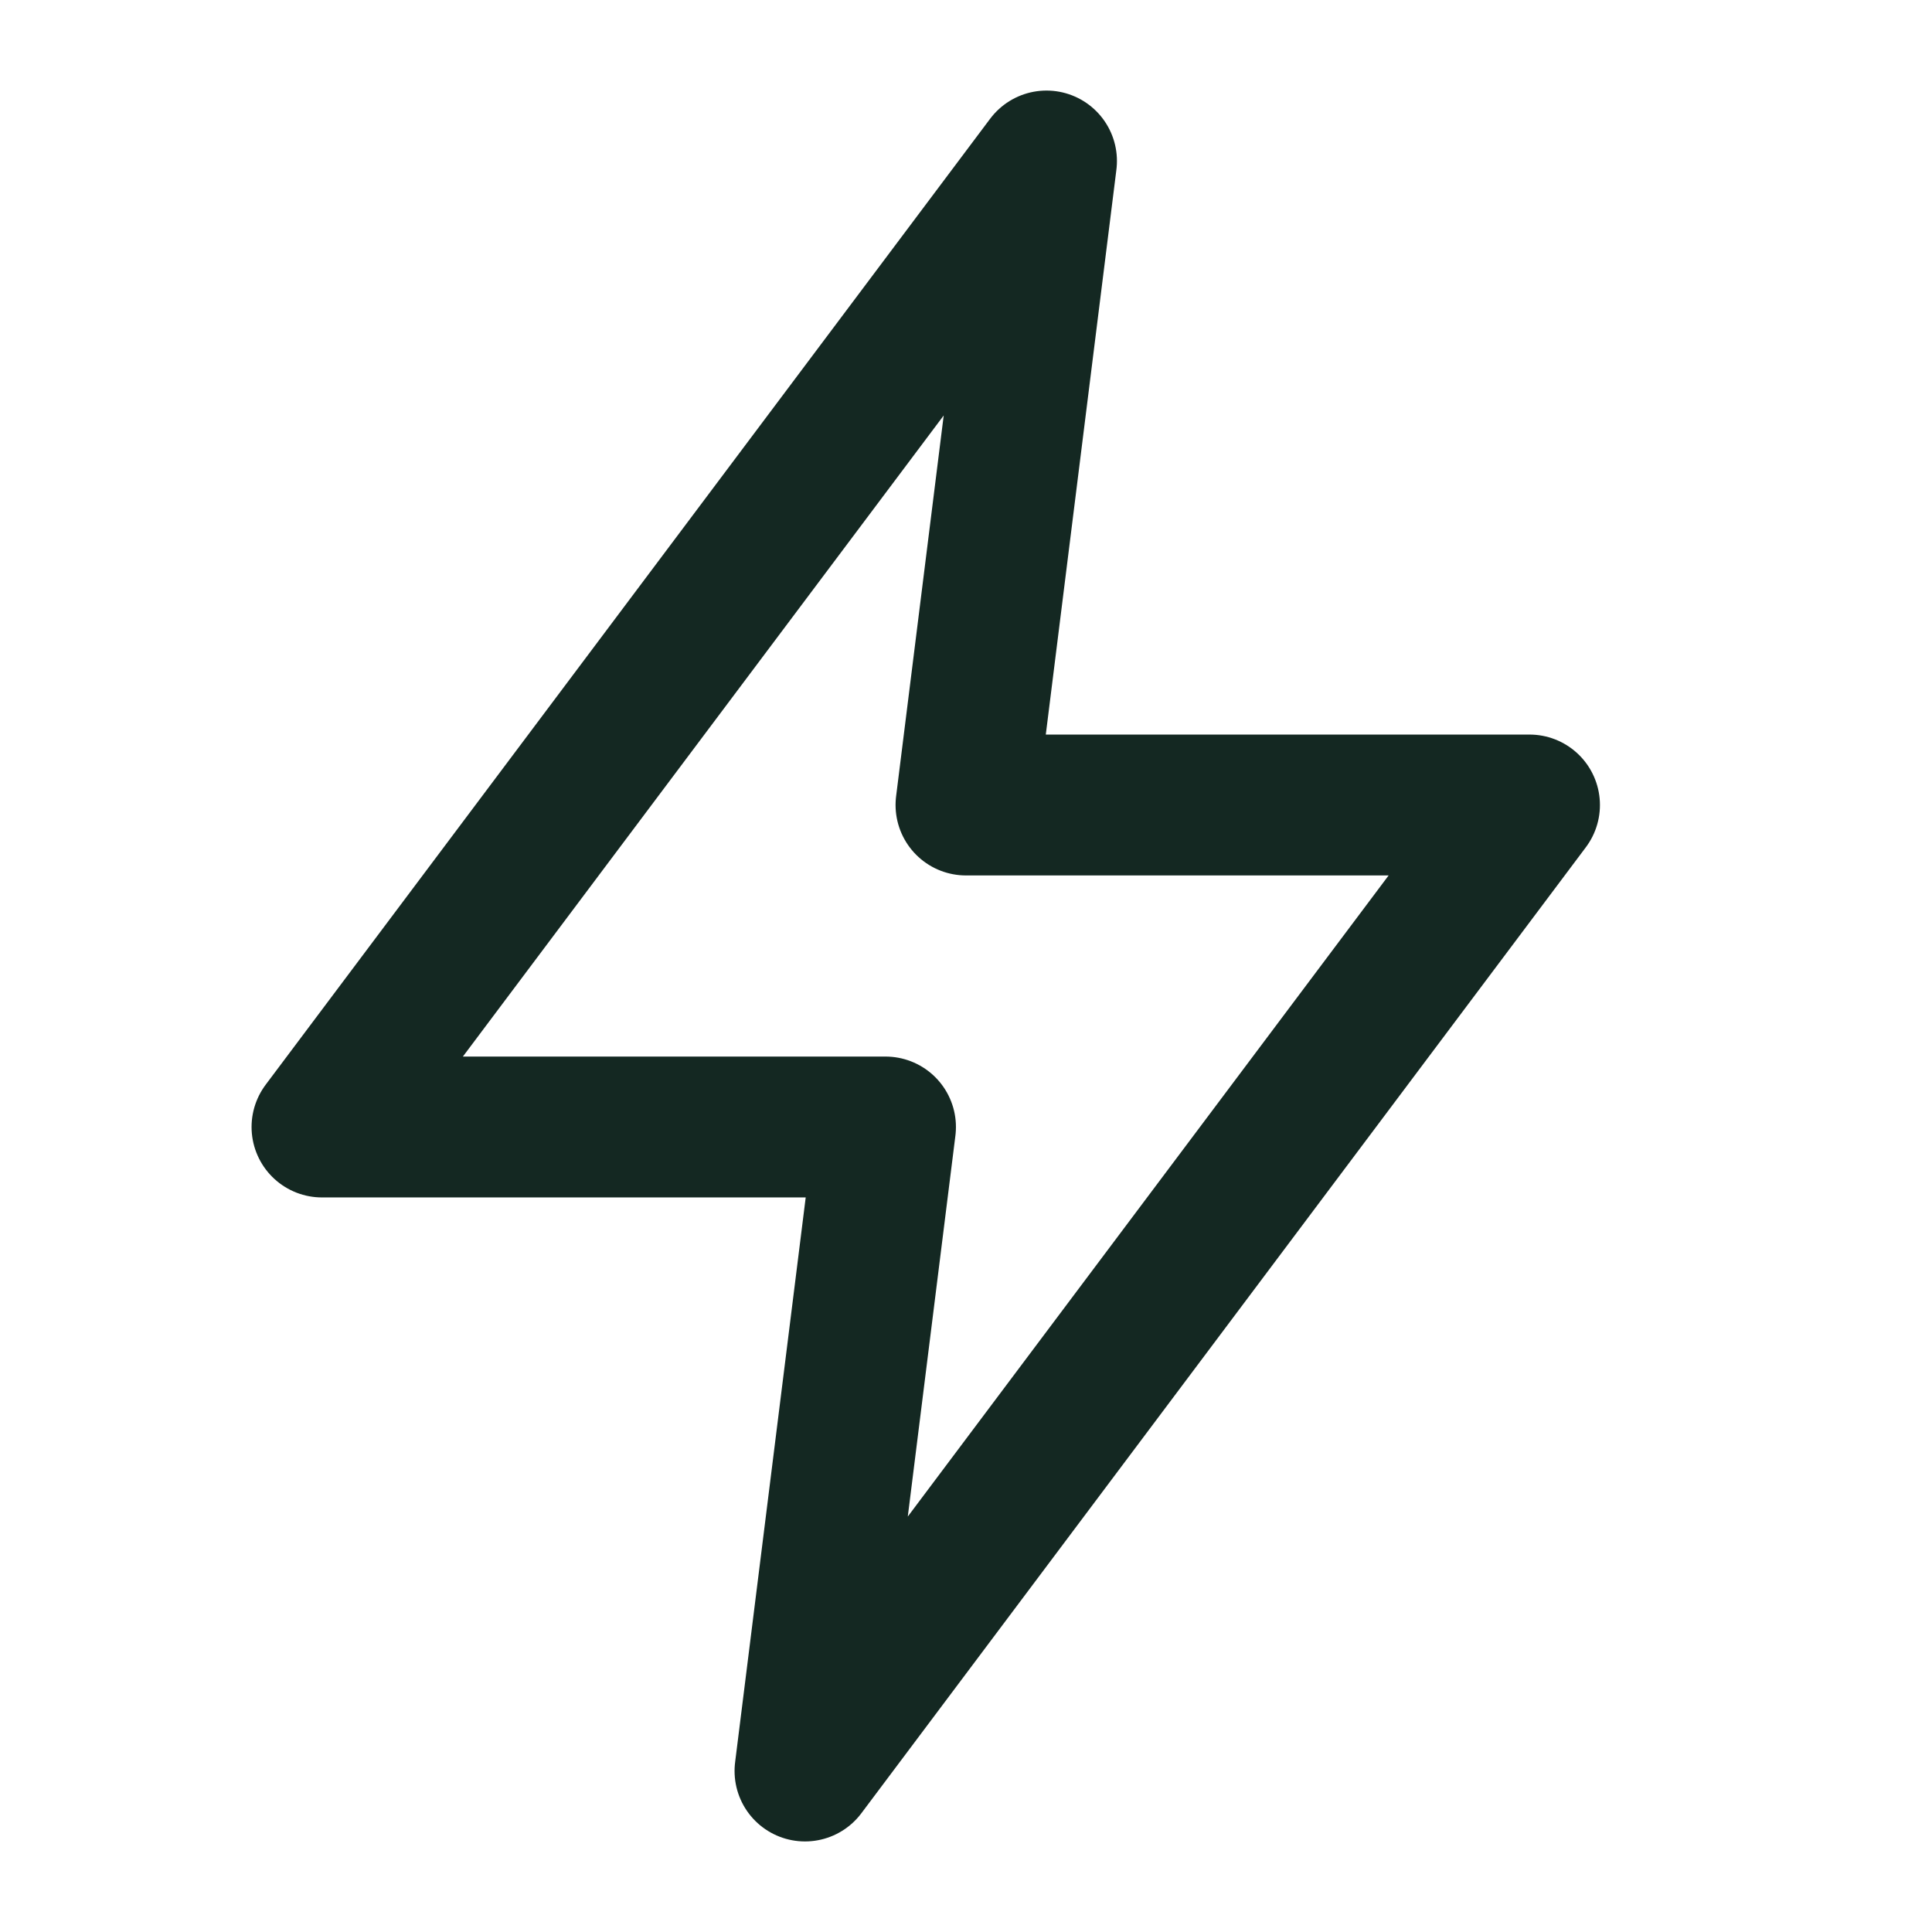
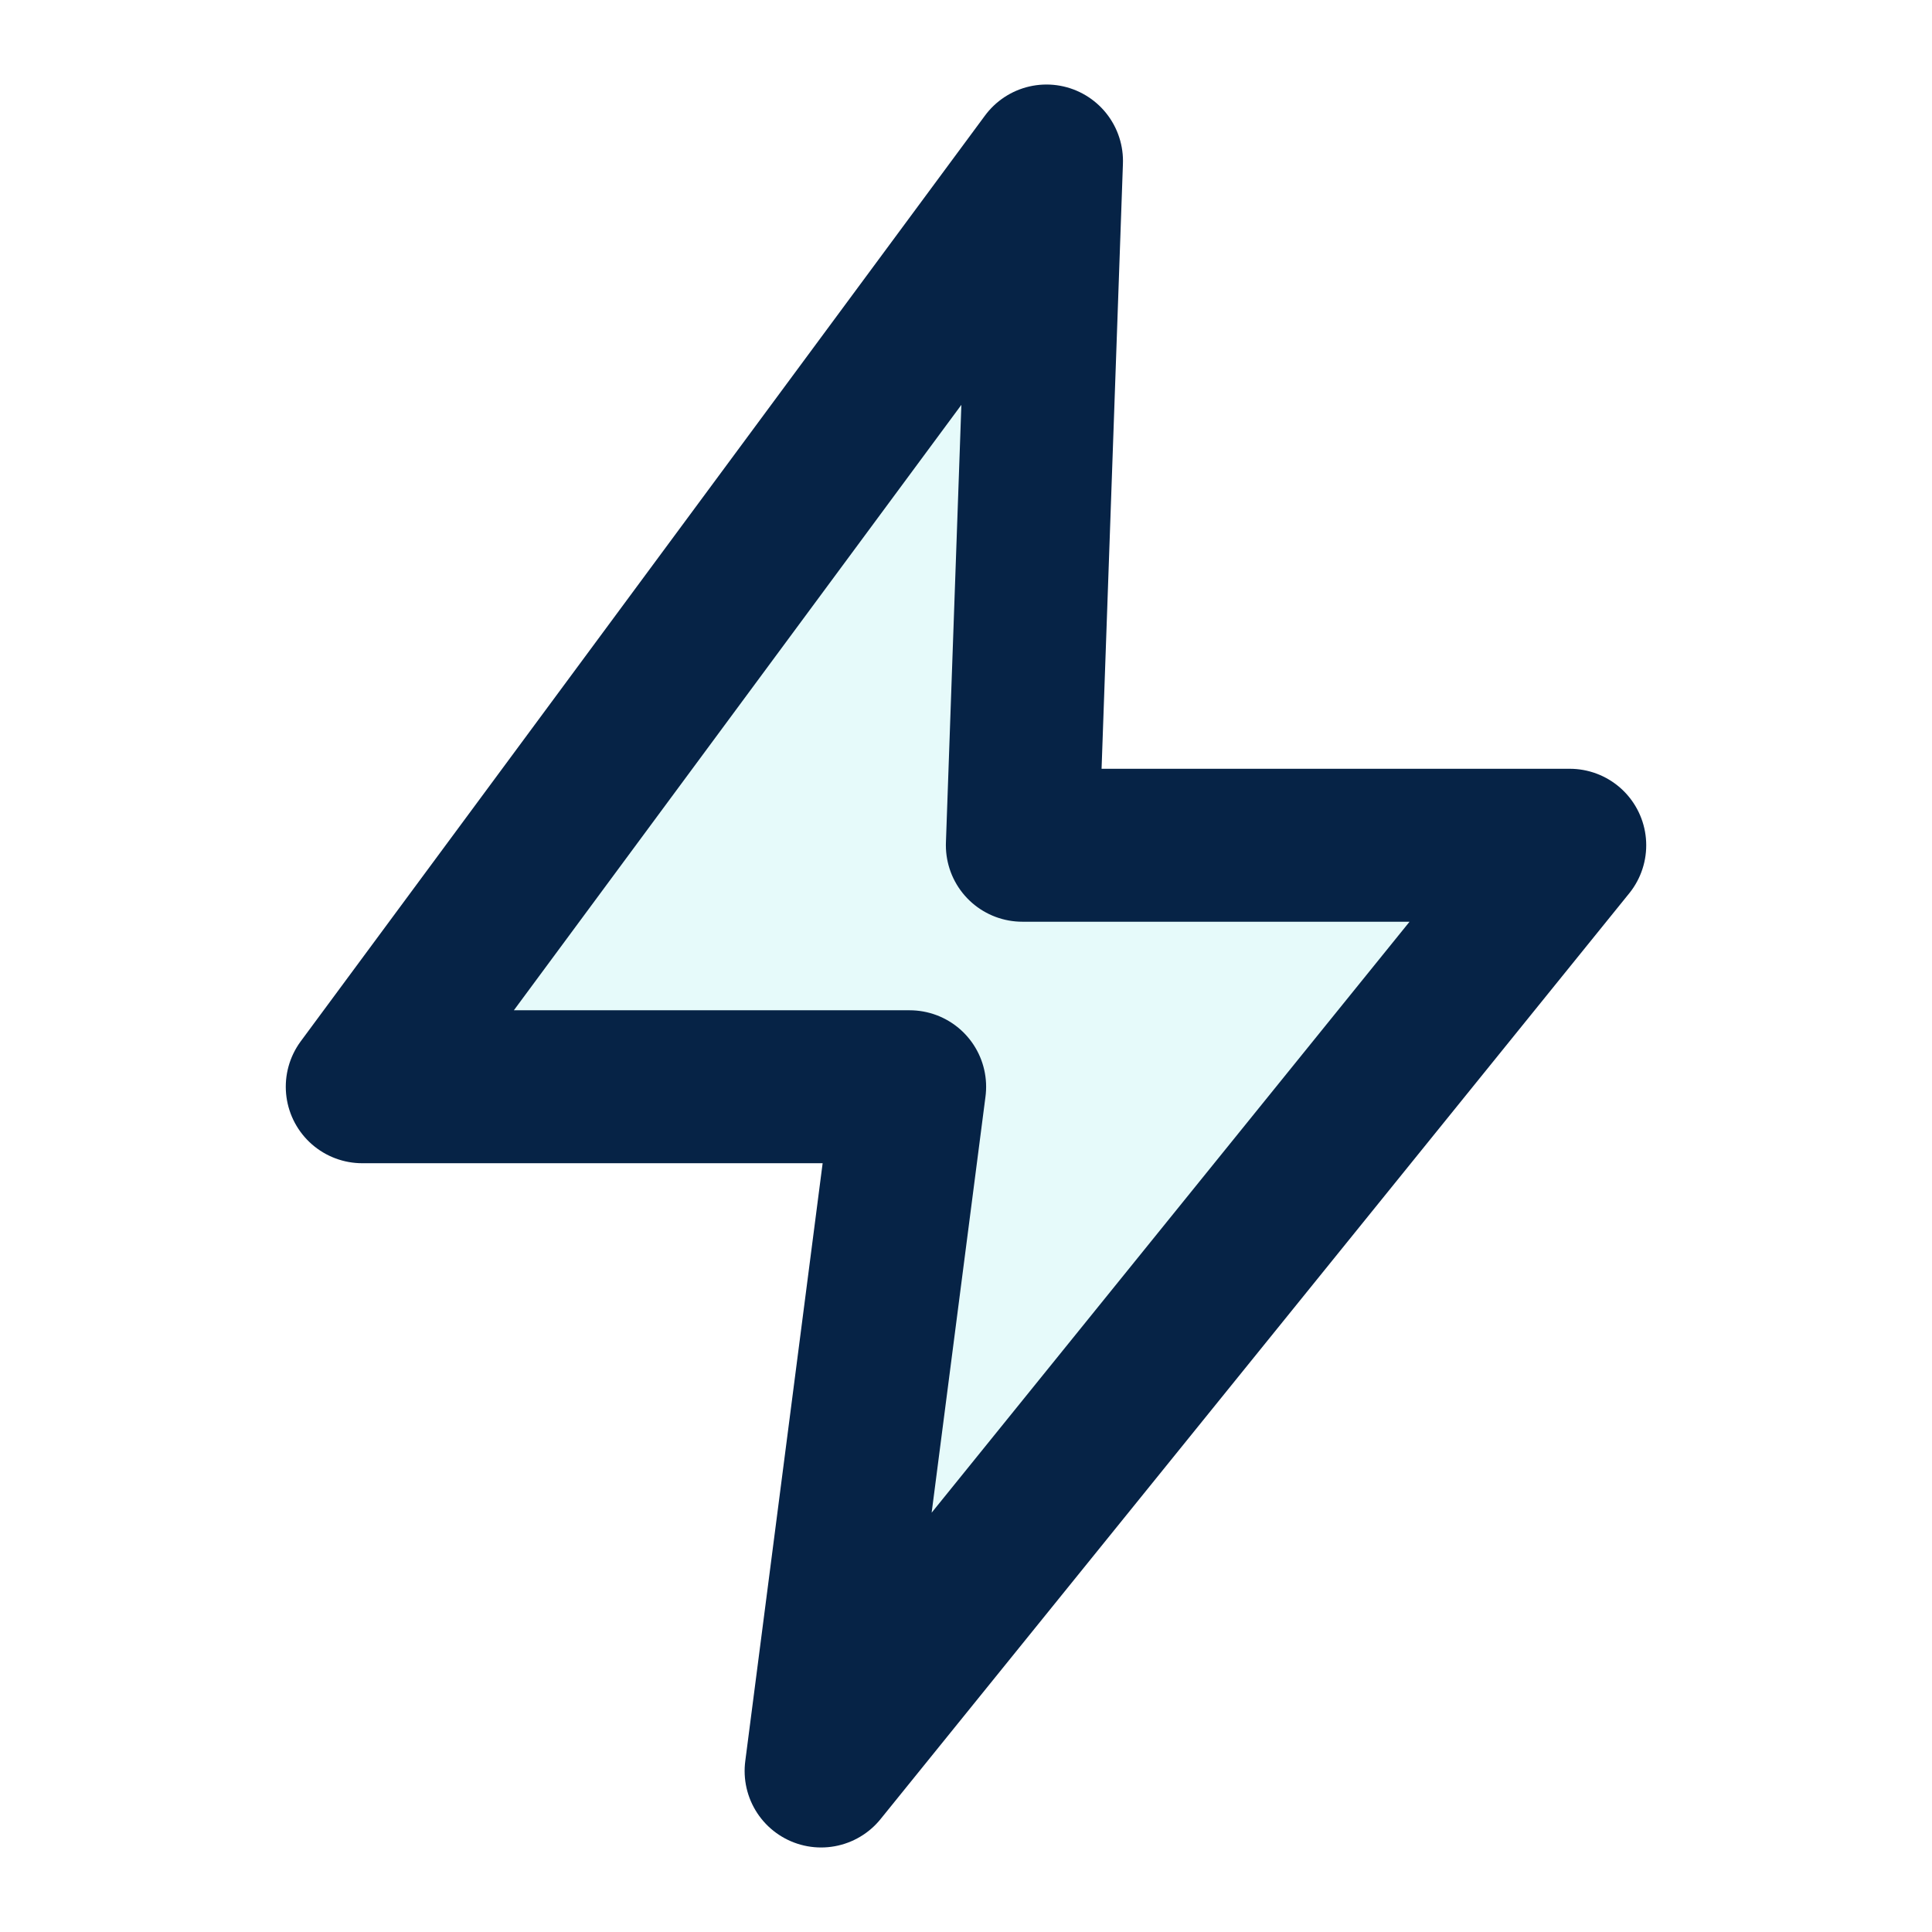
- <svg xmlns="http://www.w3.org/2000/svg" viewBox="0 0 24 24" fill="none" stroke="#142822" stroke-width="1.75" stroke-linecap="round" stroke-linejoin="round">
-   <path d="M13 2L4 14h7l-1 8 9-12h-7l1-8z" />
+ <svg xmlns="http://www.w3.org/2000/svg" viewBox="0 0 24 24" fill="none" stroke="#062346" stroke-width="1.9" stroke-linecap="round" stroke-linejoin="round">
+   <path d="M13 2L4.5 13.5h6.8L10.2 22 19.5 10.5h-6.8L13 2z" fill="#E6FAFA" stroke="#062346" />
</svg>
